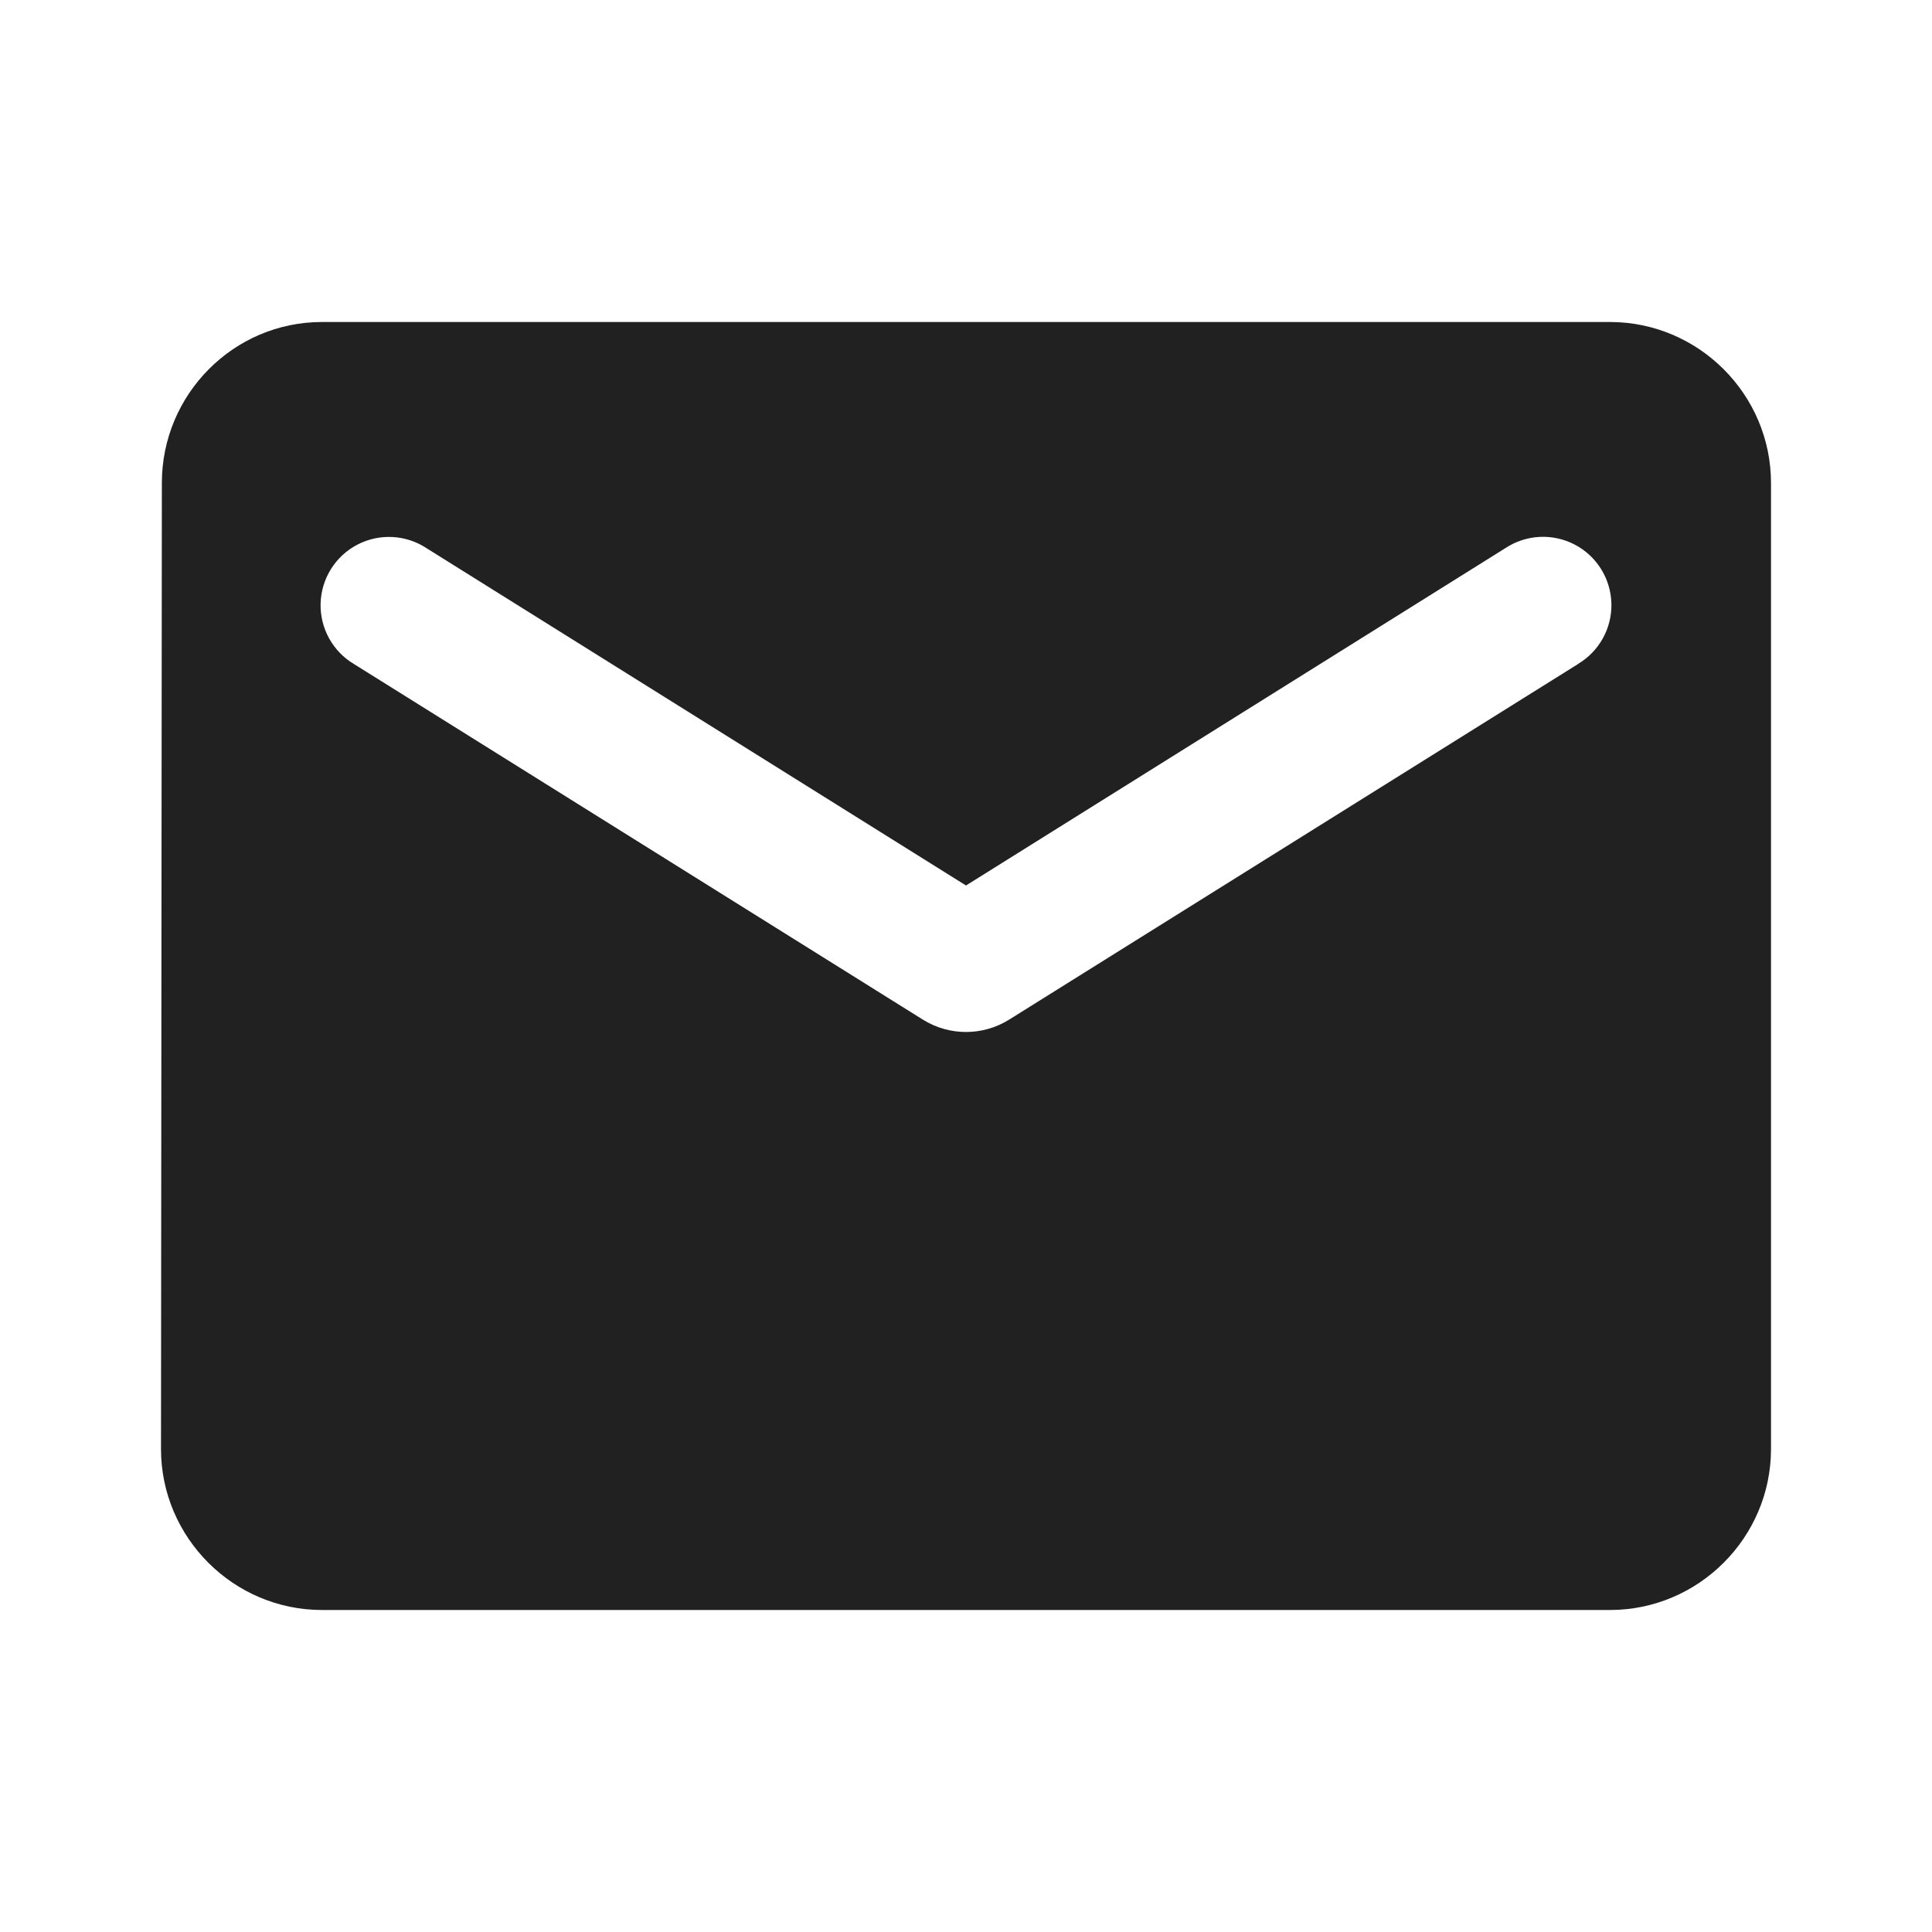
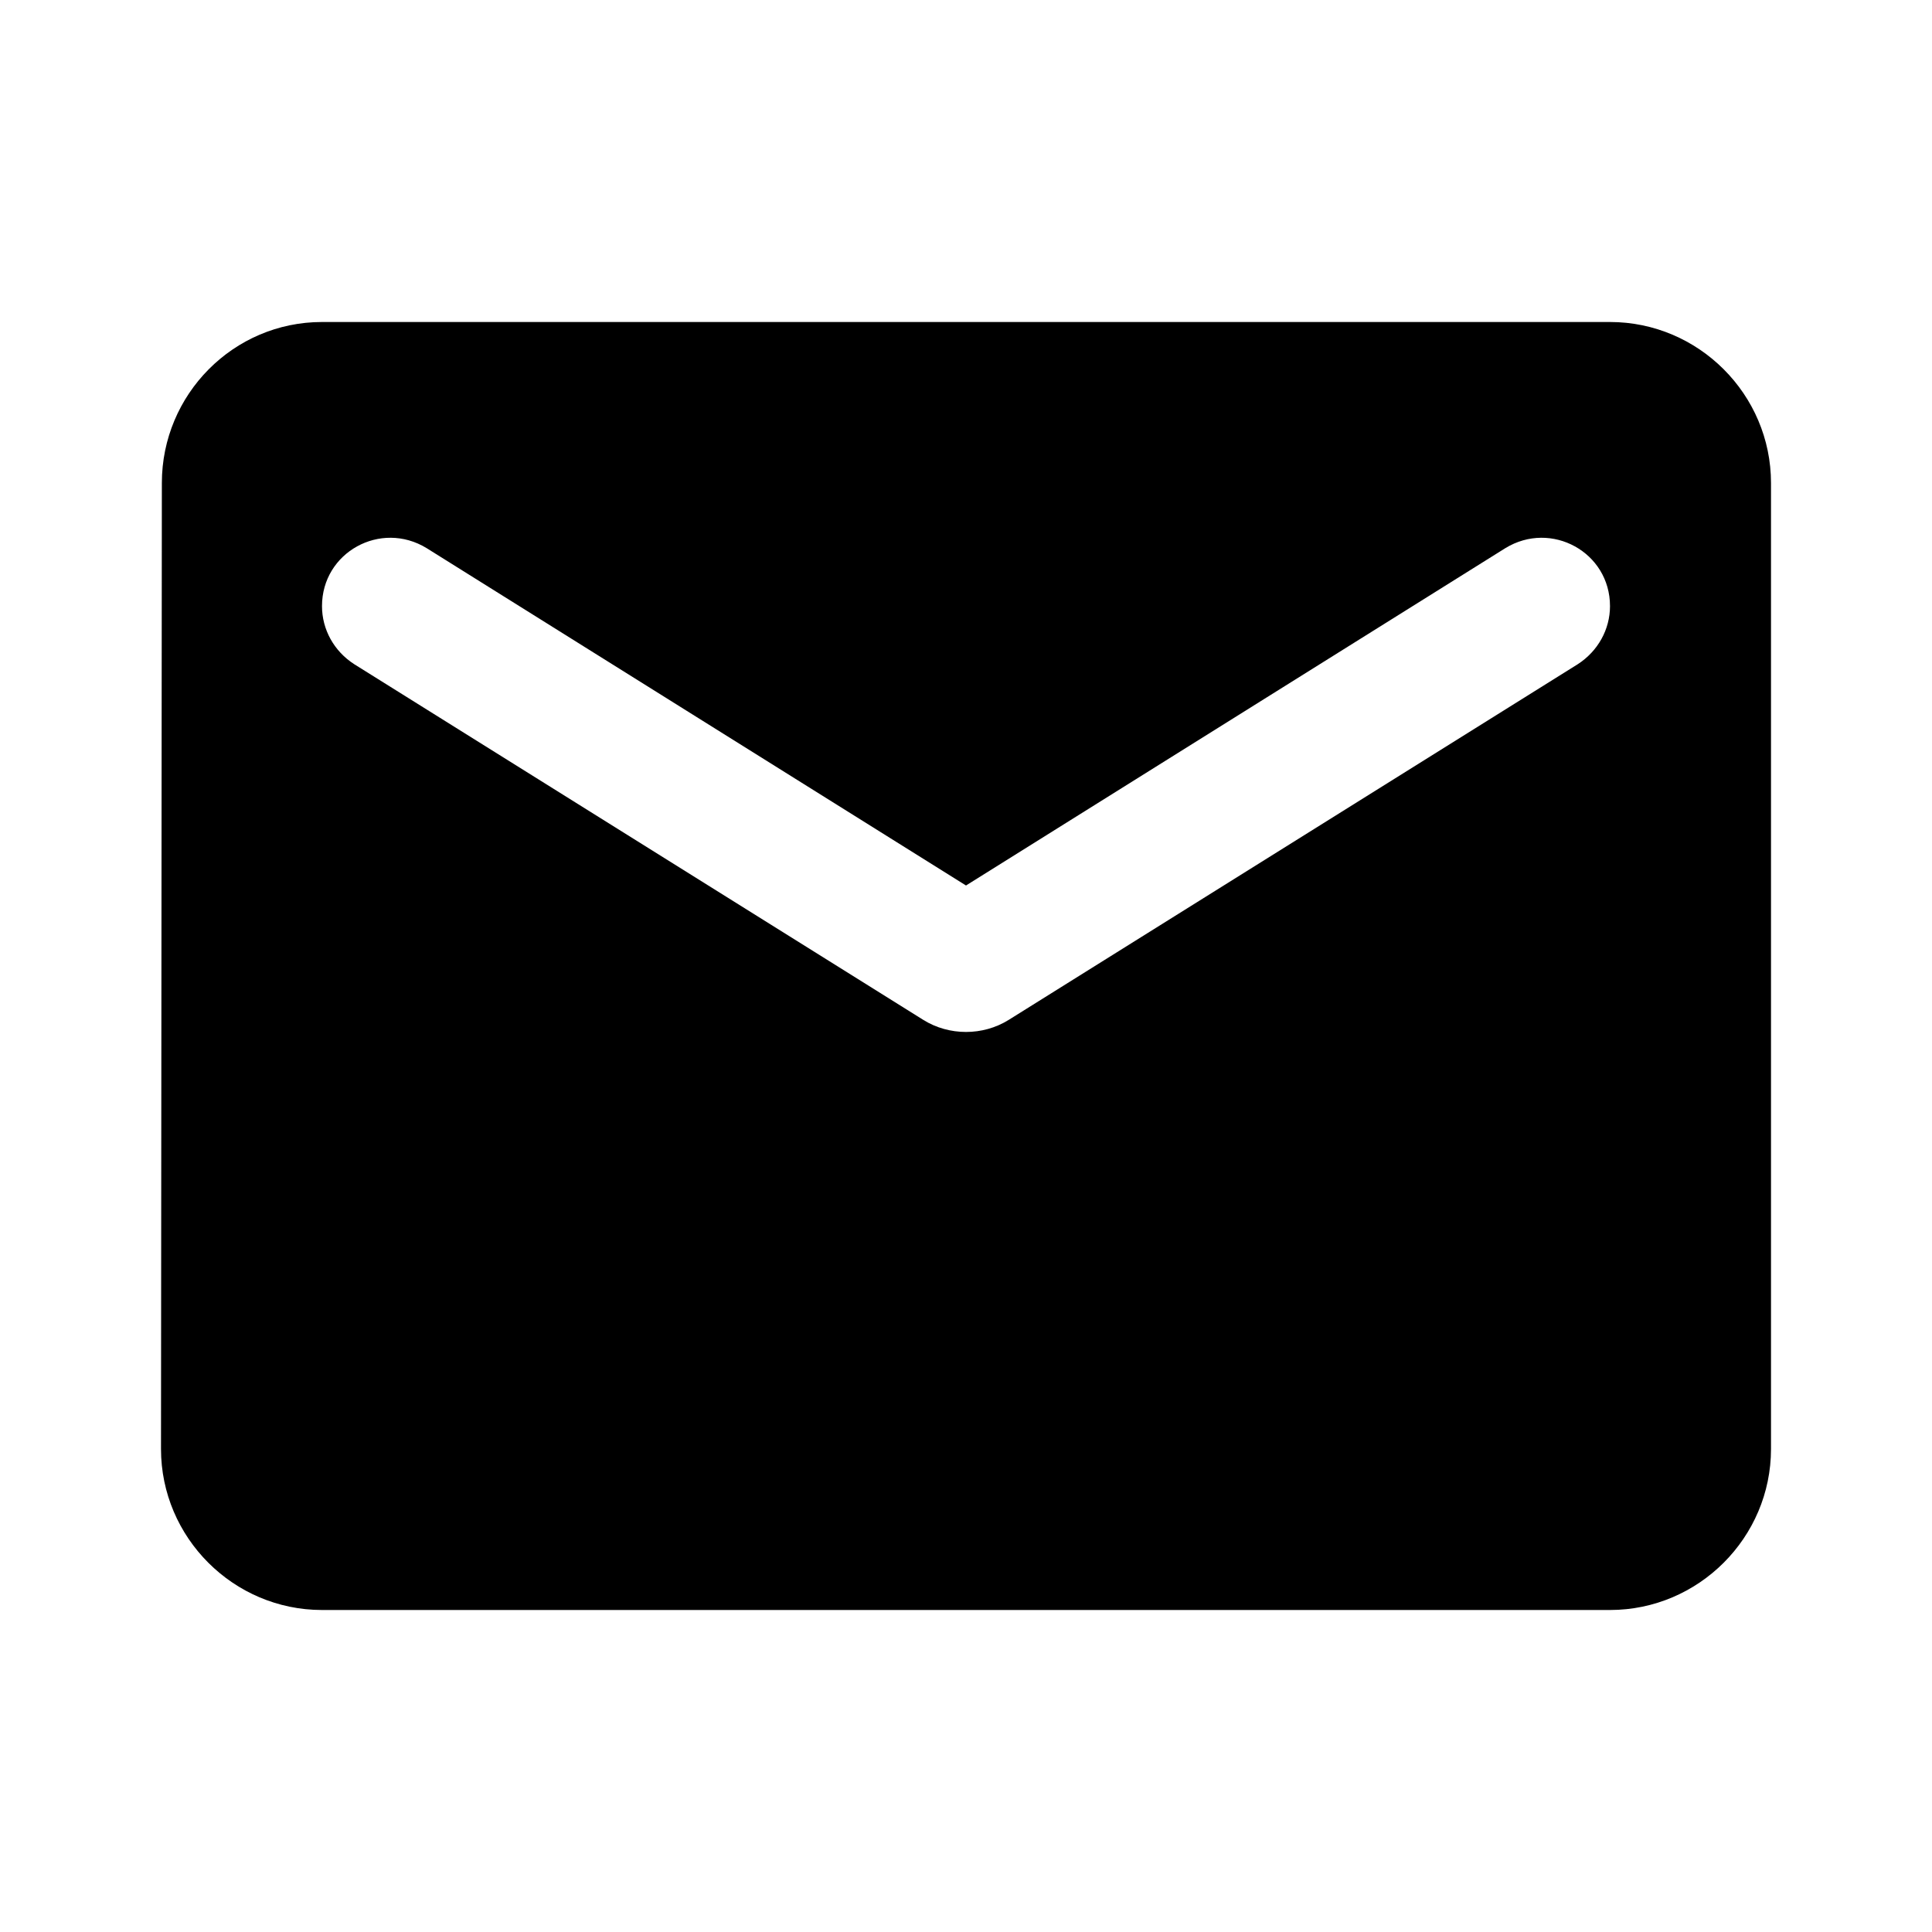
- <svg xmlns="http://www.w3.org/2000/svg" width="18" height="18" fill="none">
-   <path d="M15 3H3c-.825 0-1.492.675-1.492 1.5l-.008 9c0 .825.675 1.5 1.5 1.5h12c.825 0 1.5-.675 1.5-1.5v-9c0-.825-.675-1.5-1.5-1.5Zm-.3 3.188L9.398 9.502a.759.759 0 0 1-.796 0L3.3 6.188a.637.637 0 1 1 .675-1.08L9 8.25l5.025-3.143a.637.637 0 1 1 .675 1.08Z" fill="#212121" />
+ <svg xmlns="http://www.w3.org/2000/svg" width="18" height="18" viewBox="0 0 18 18">
+   <path d="M15 3H3C2.175 3 1.508 3.675 1.508 4.5L1.5 13.5C1.5 14.325 2.175 15 3 15H15C15.825 15 16.5 14.325 16.5 13.5V4.5C16.5 3.675 15.825 3 15 3ZM14.7 6.188L9.398 9.502C9.158 9.652 8.842 9.652 8.602 9.502L3.3 6.188C3.112 6.067 3 5.865 3 5.647C3 5.145 3.547 4.845 3.975 5.107L9 8.25L14.025 5.107C14.453 4.845 15 5.145 15 5.647C15 5.865 14.887 6.067 14.7 6.188Z" />
</svg>
